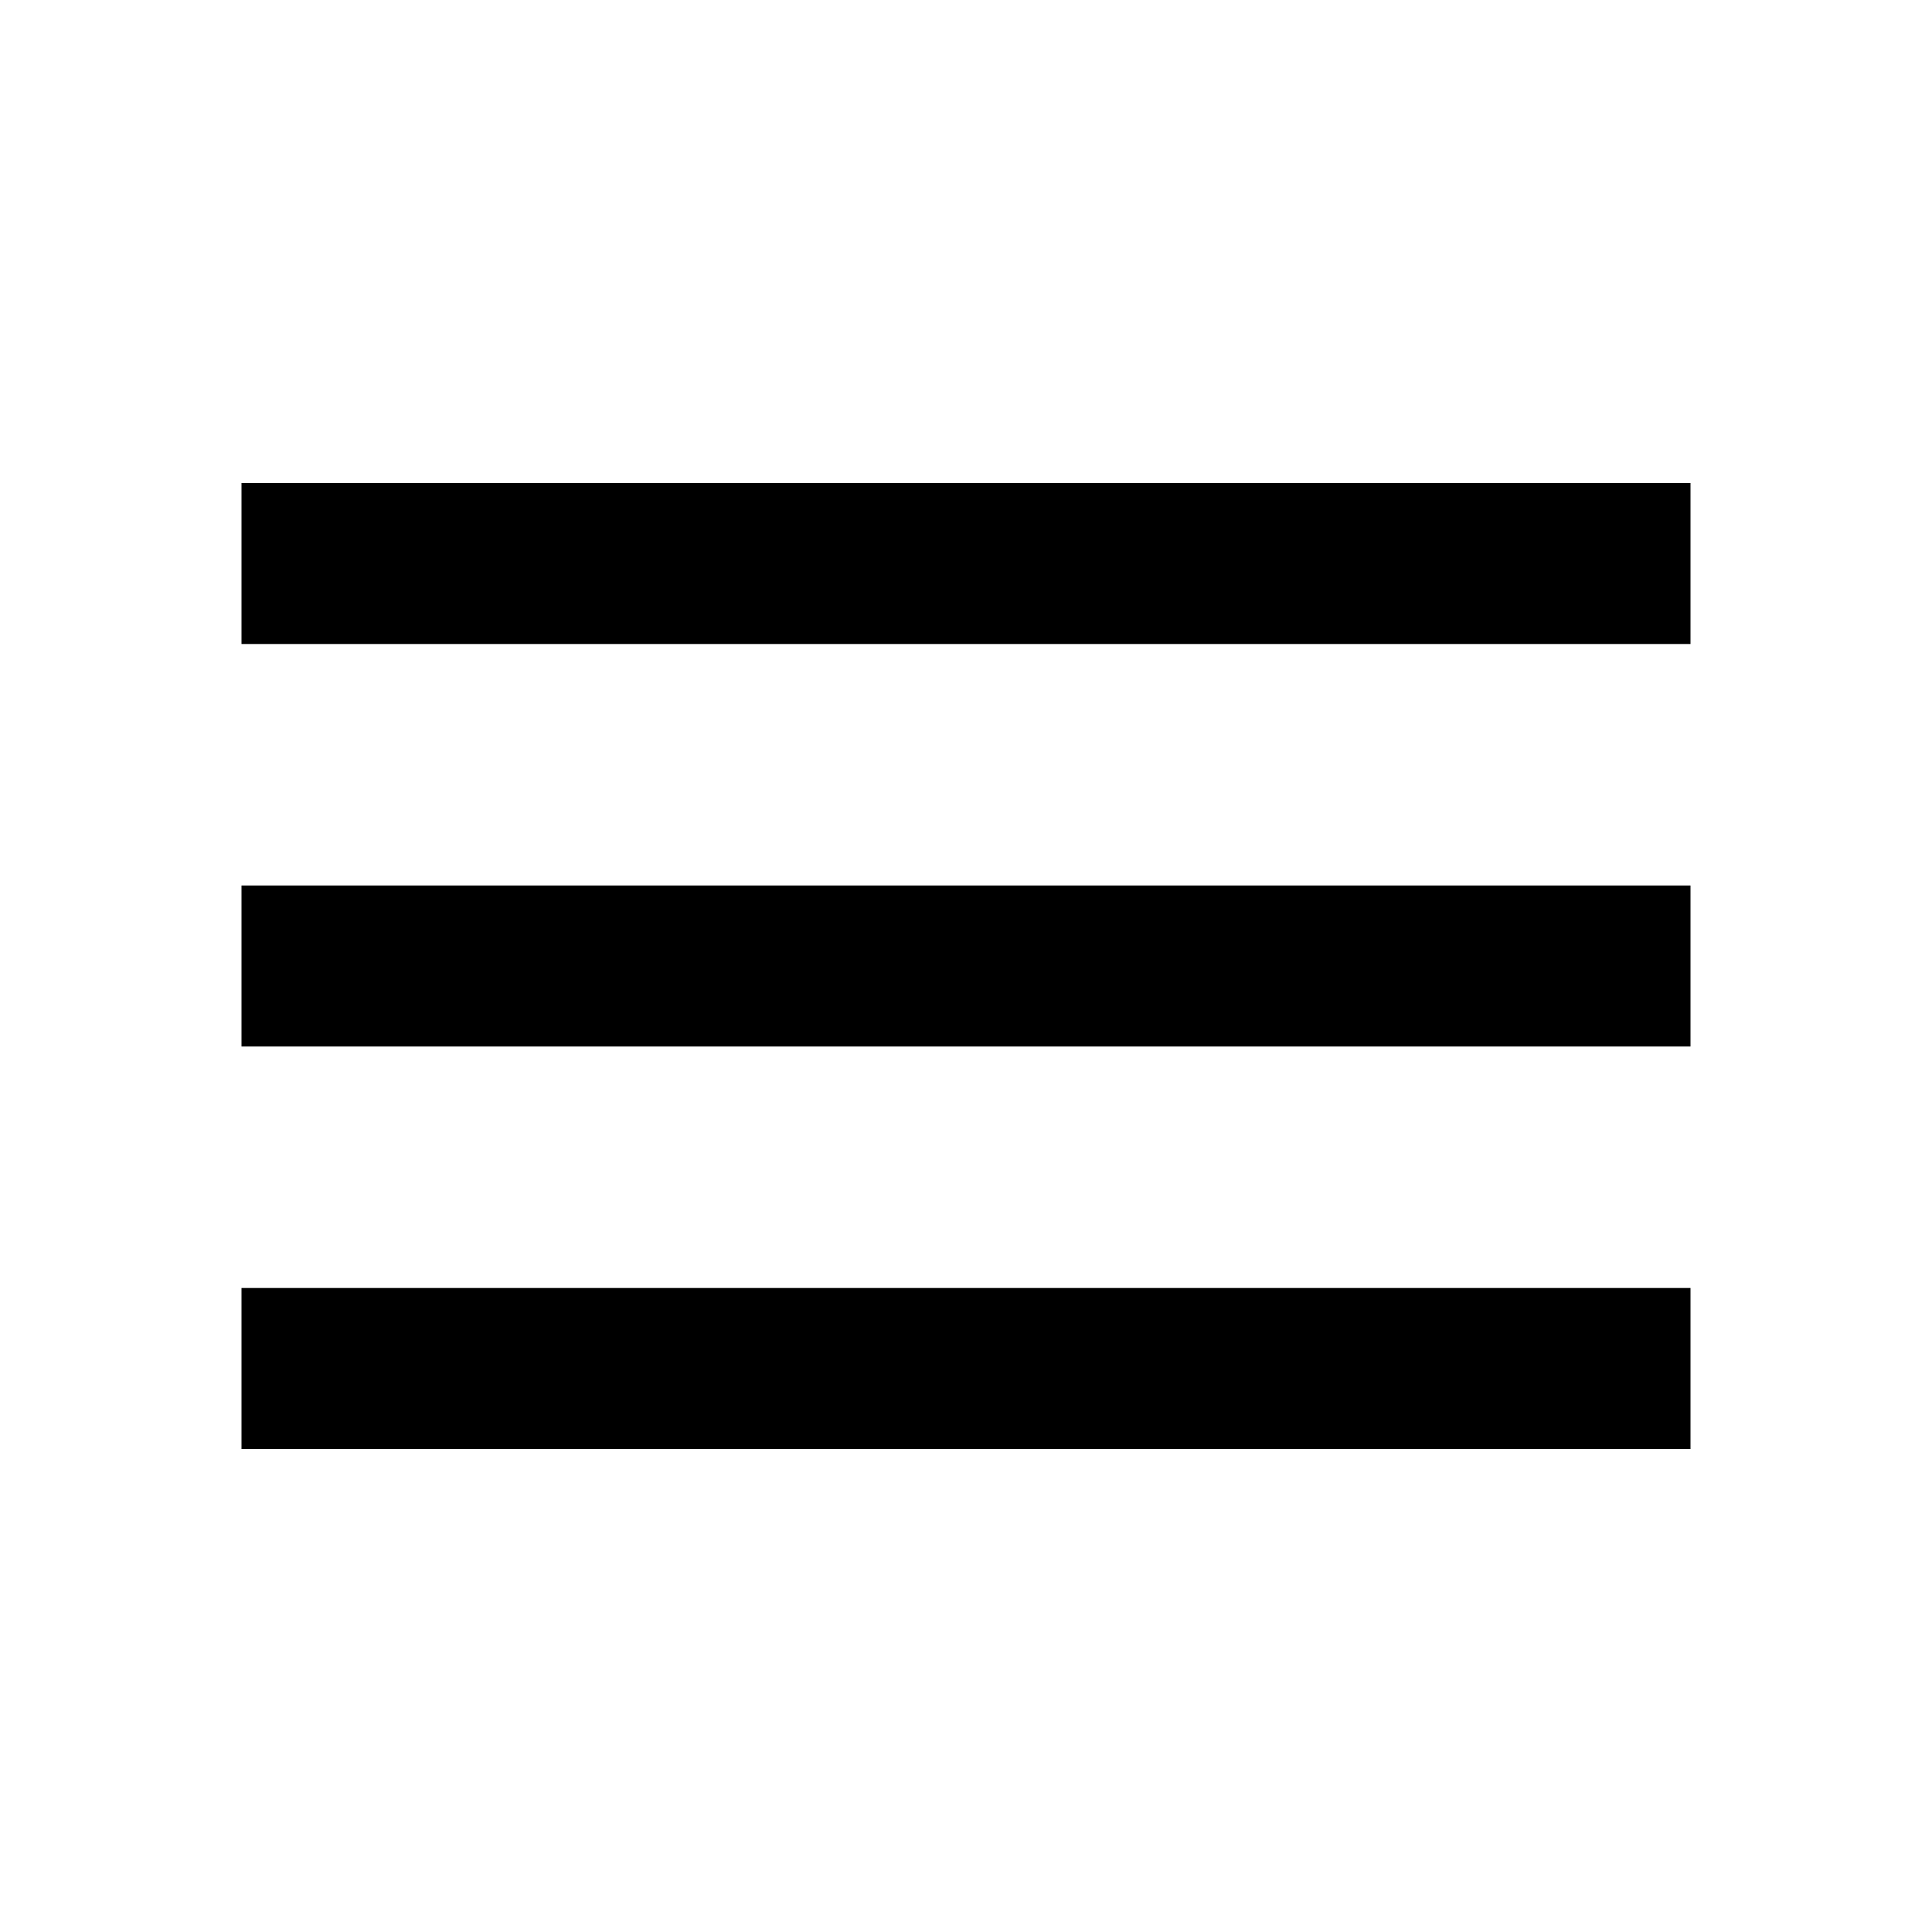
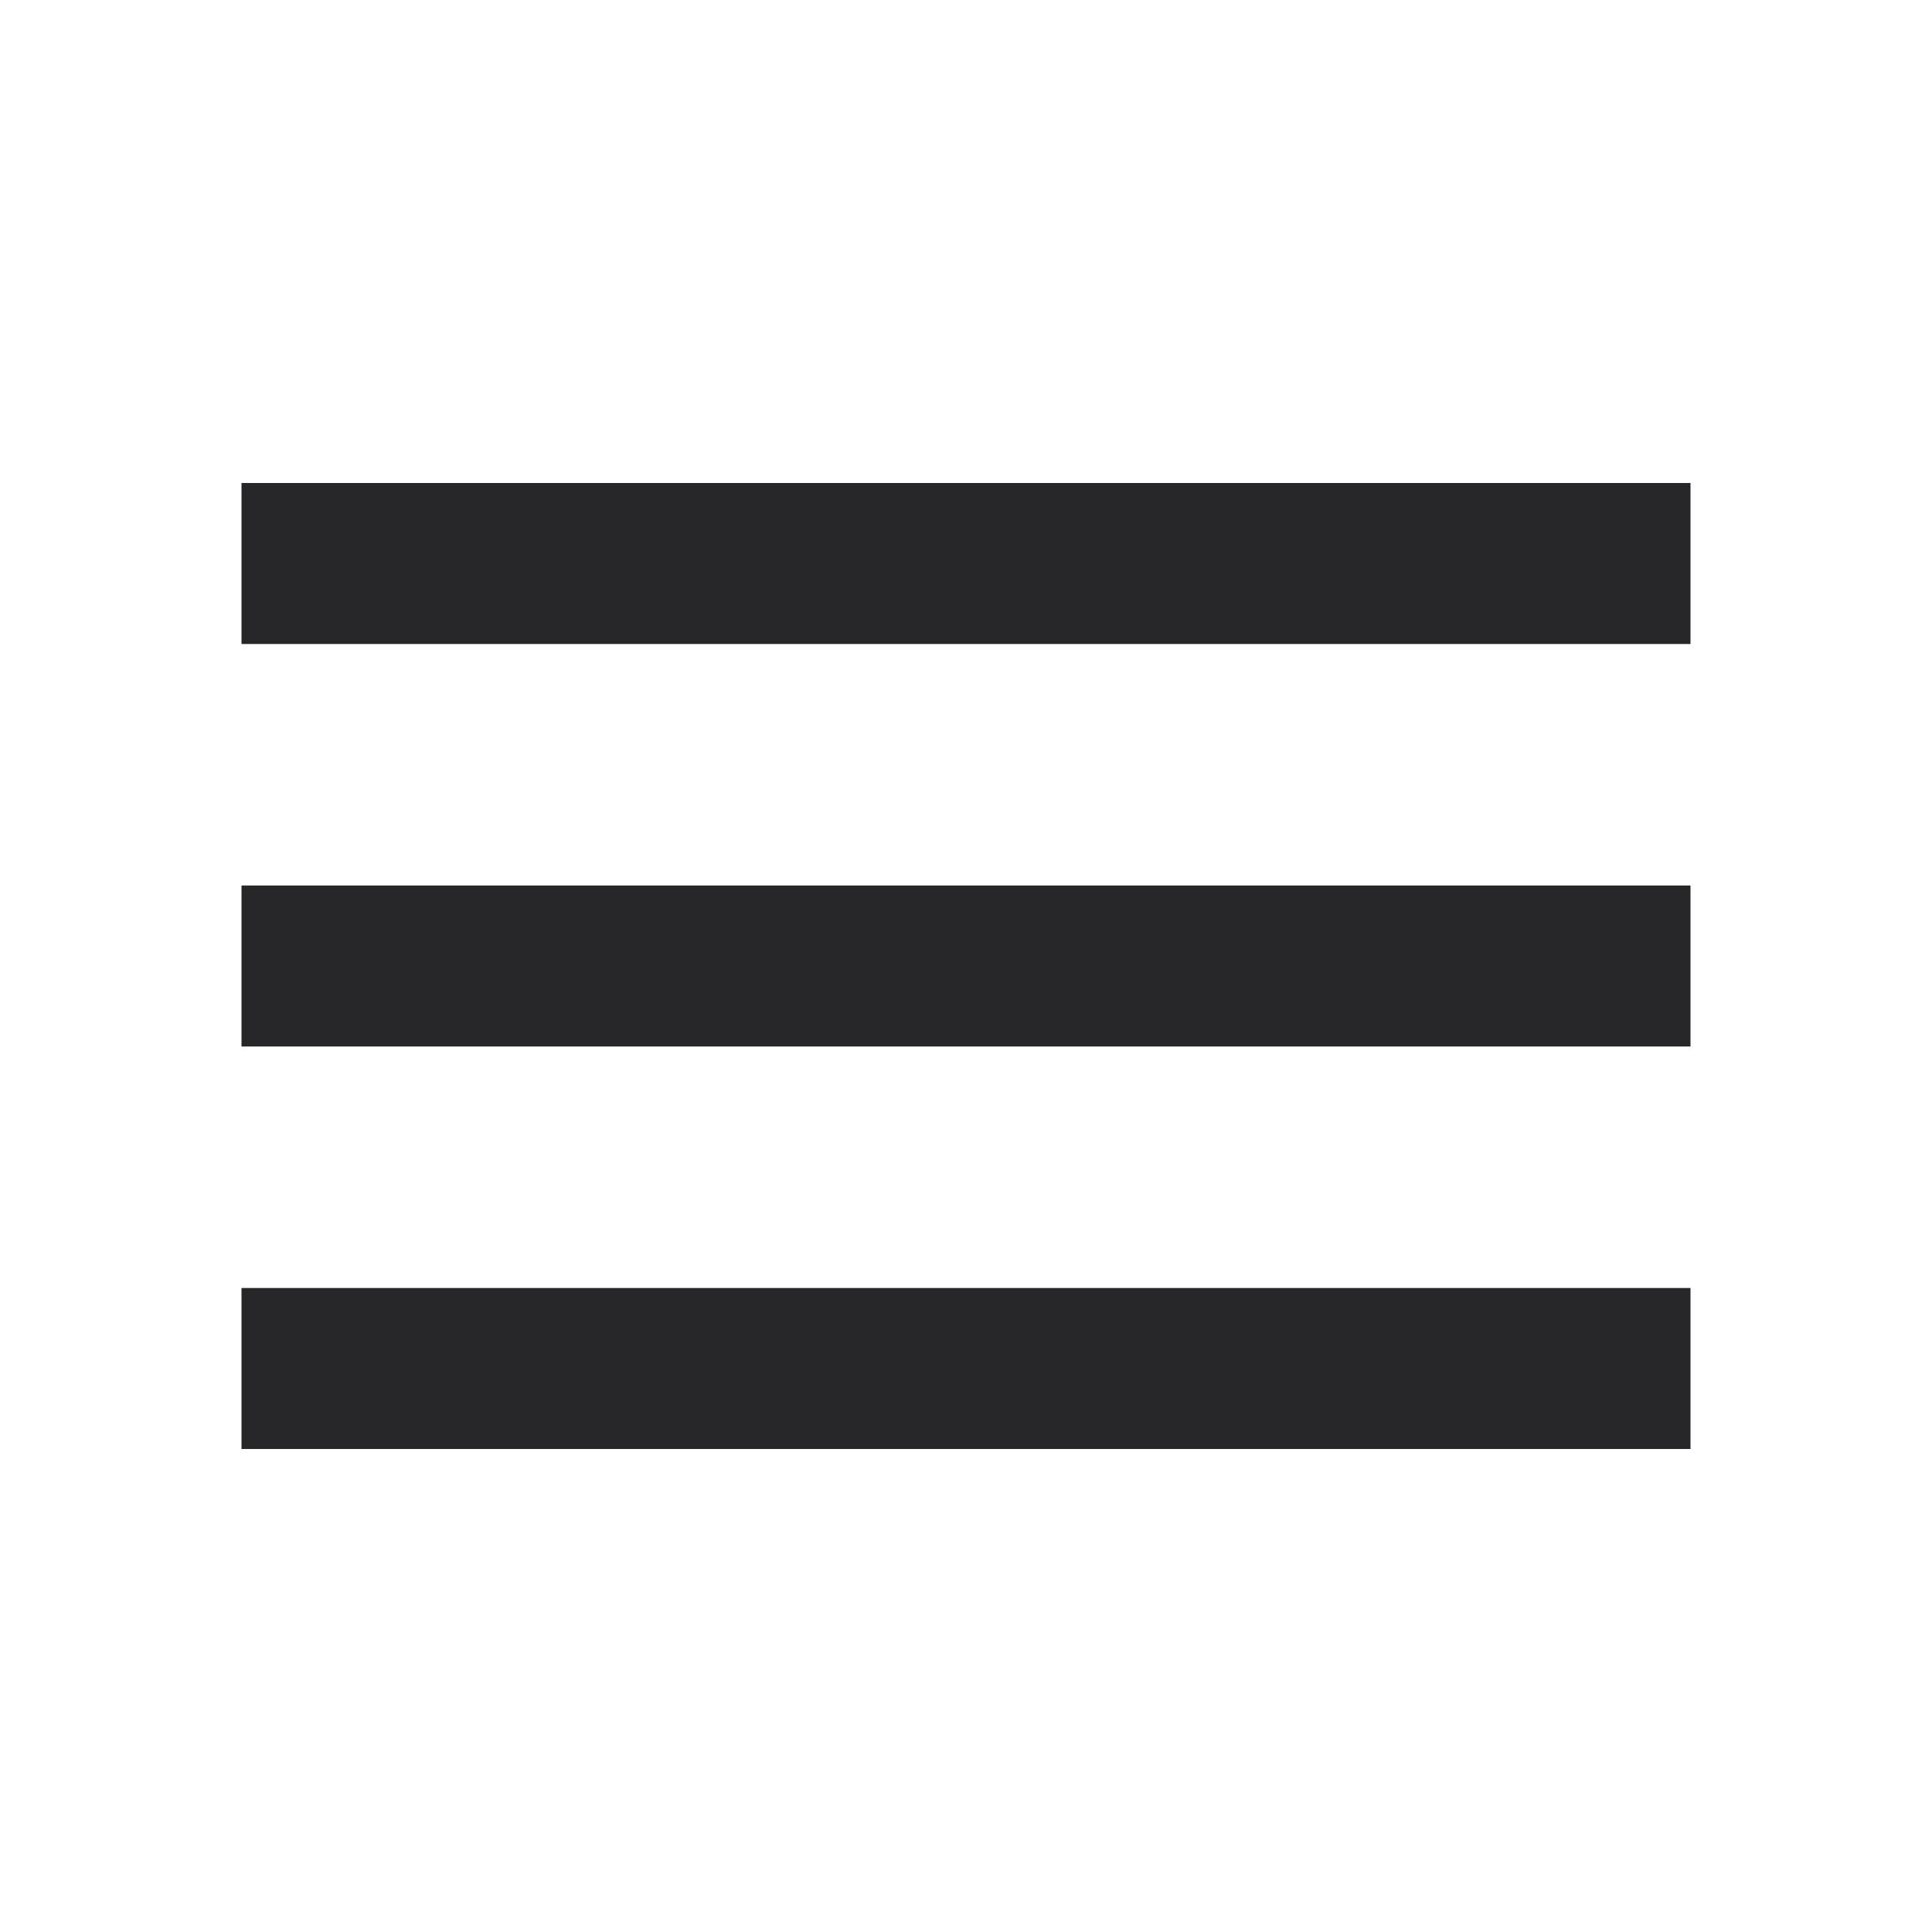
- <svg xmlns="http://www.w3.org/2000/svg" height="24px" viewBox="0 0 24 24" width="24px" fill="#000000">
+ <svg xmlns="http://www.w3.org/2000/svg" height="24px" viewBox="0 0 24 24" width="24px" fill="#27272A">
  <path d="M0 0h24v24H0z" fill="none" />
  <path d="M3 18h18v-2H3v2zm0-5h18v-2H3v2zm0-7v2h18V6H3z" />
</svg>
